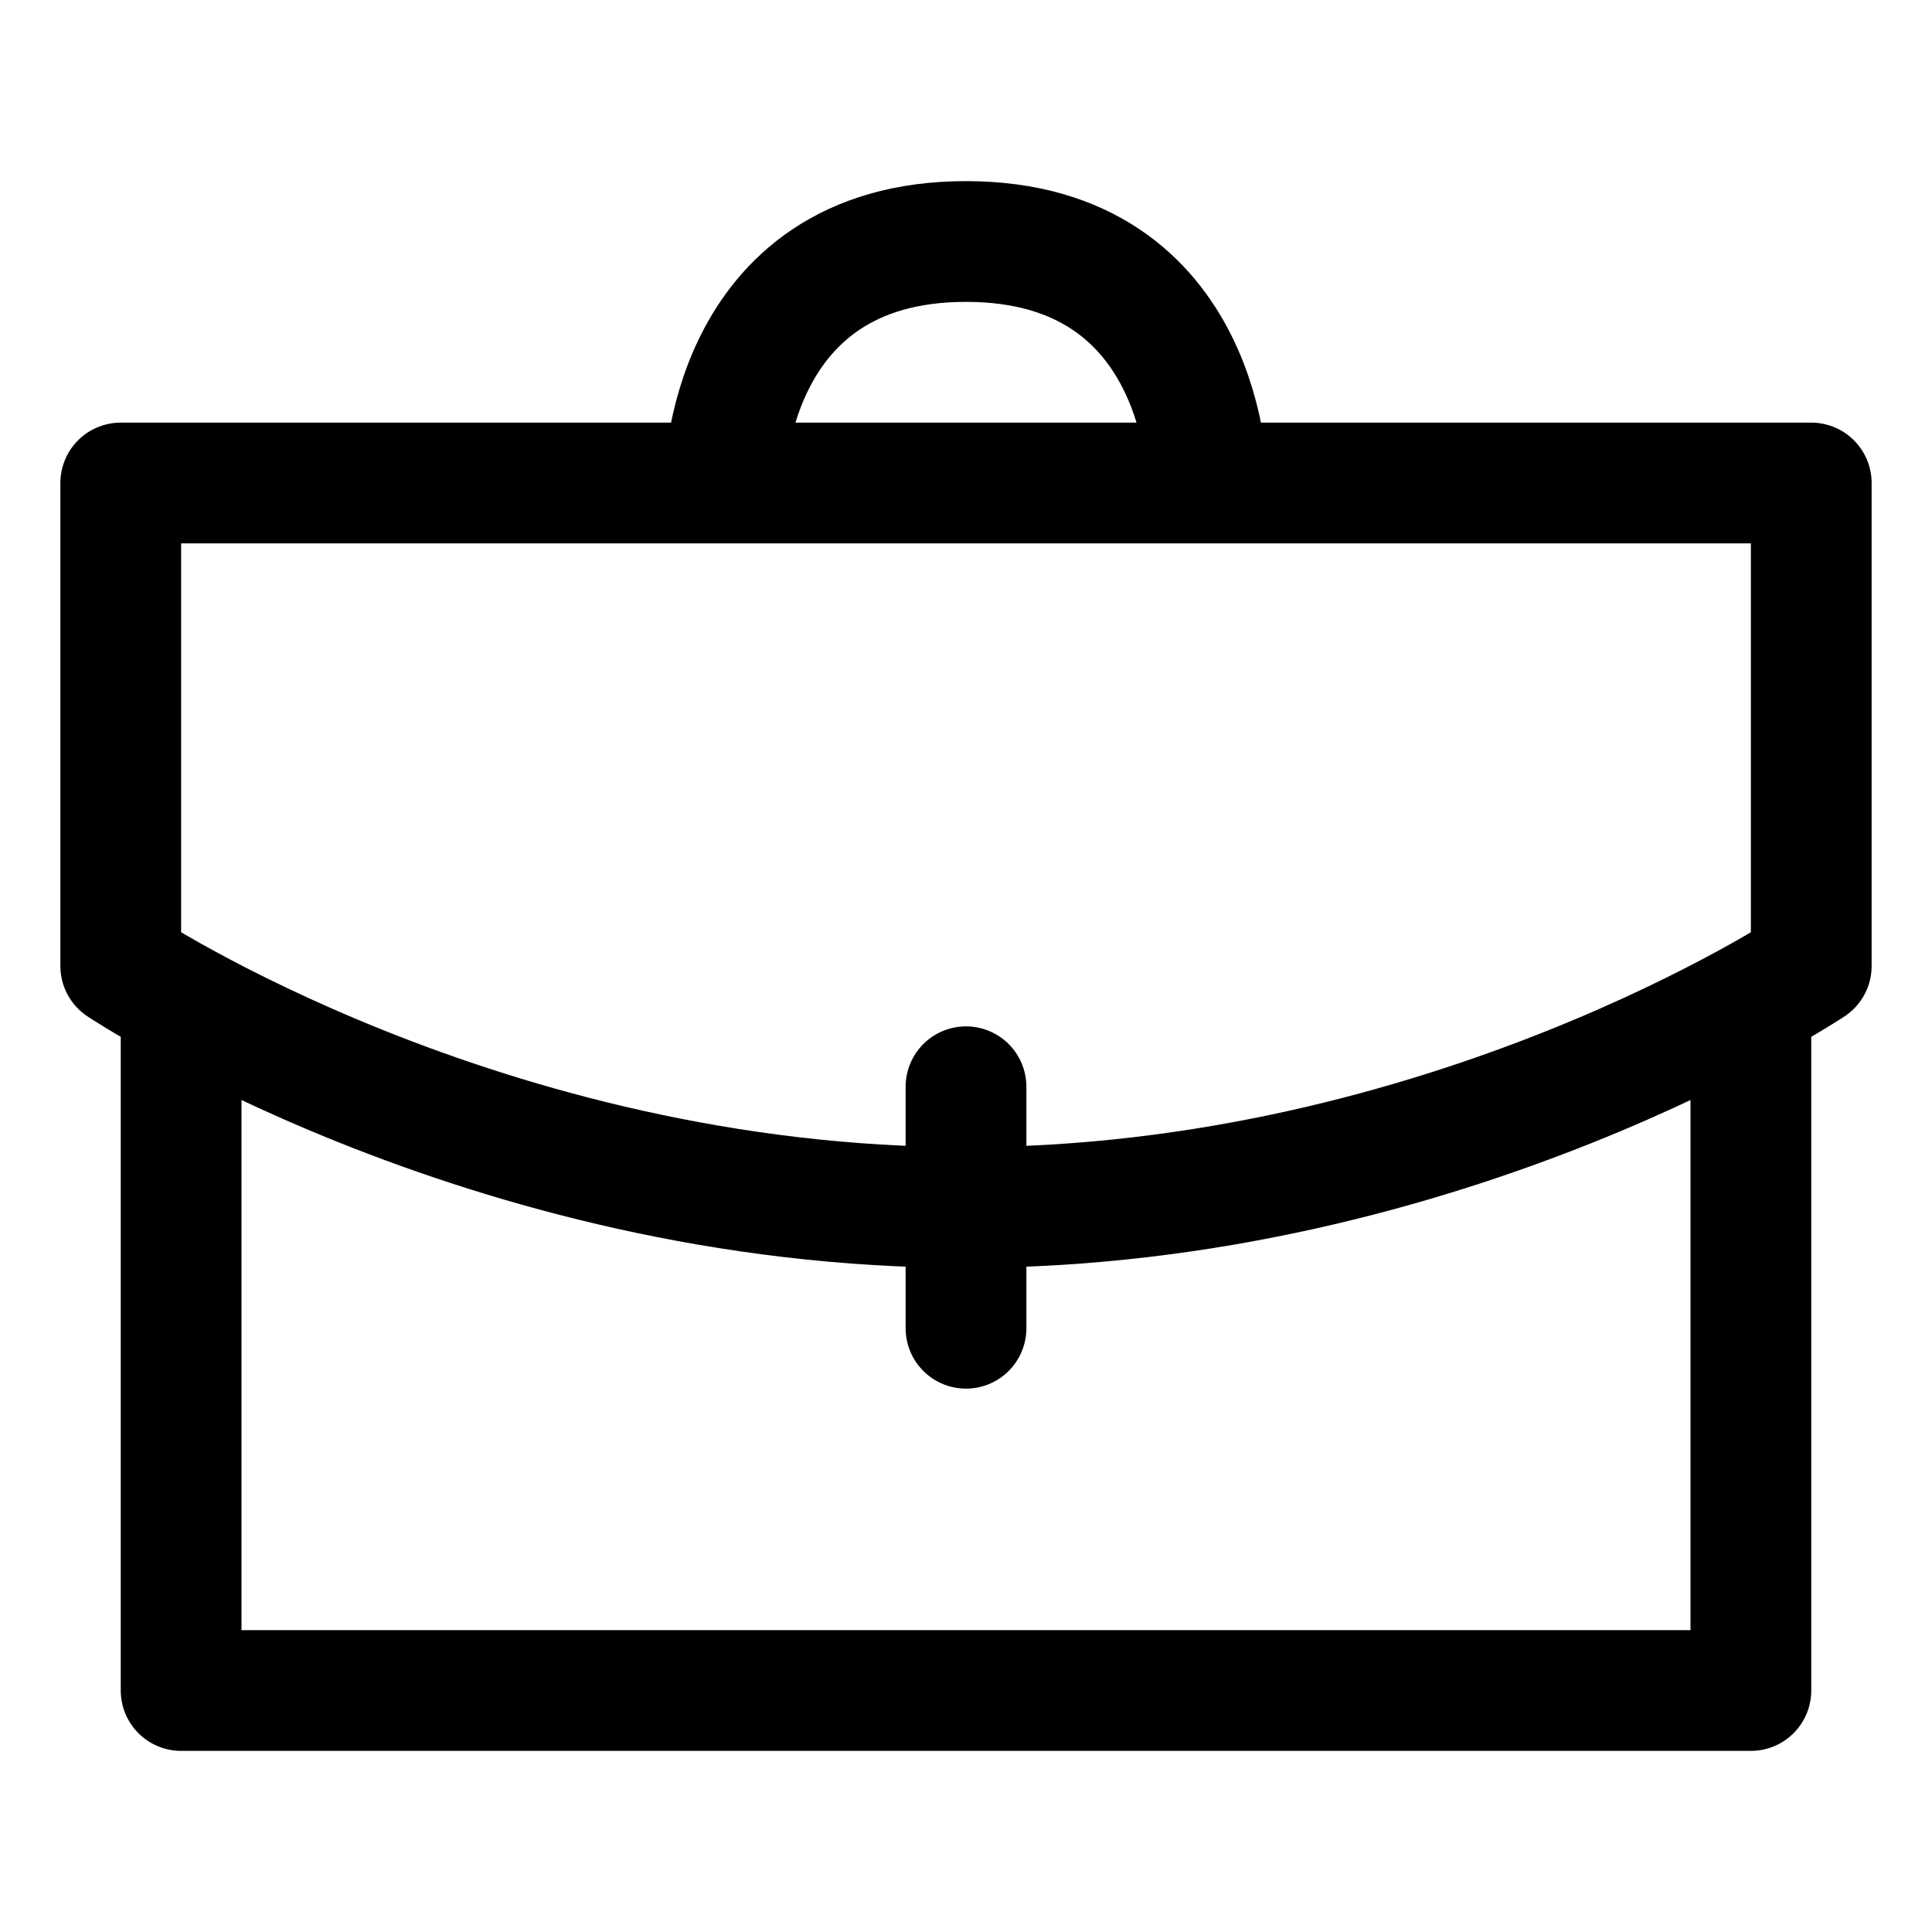
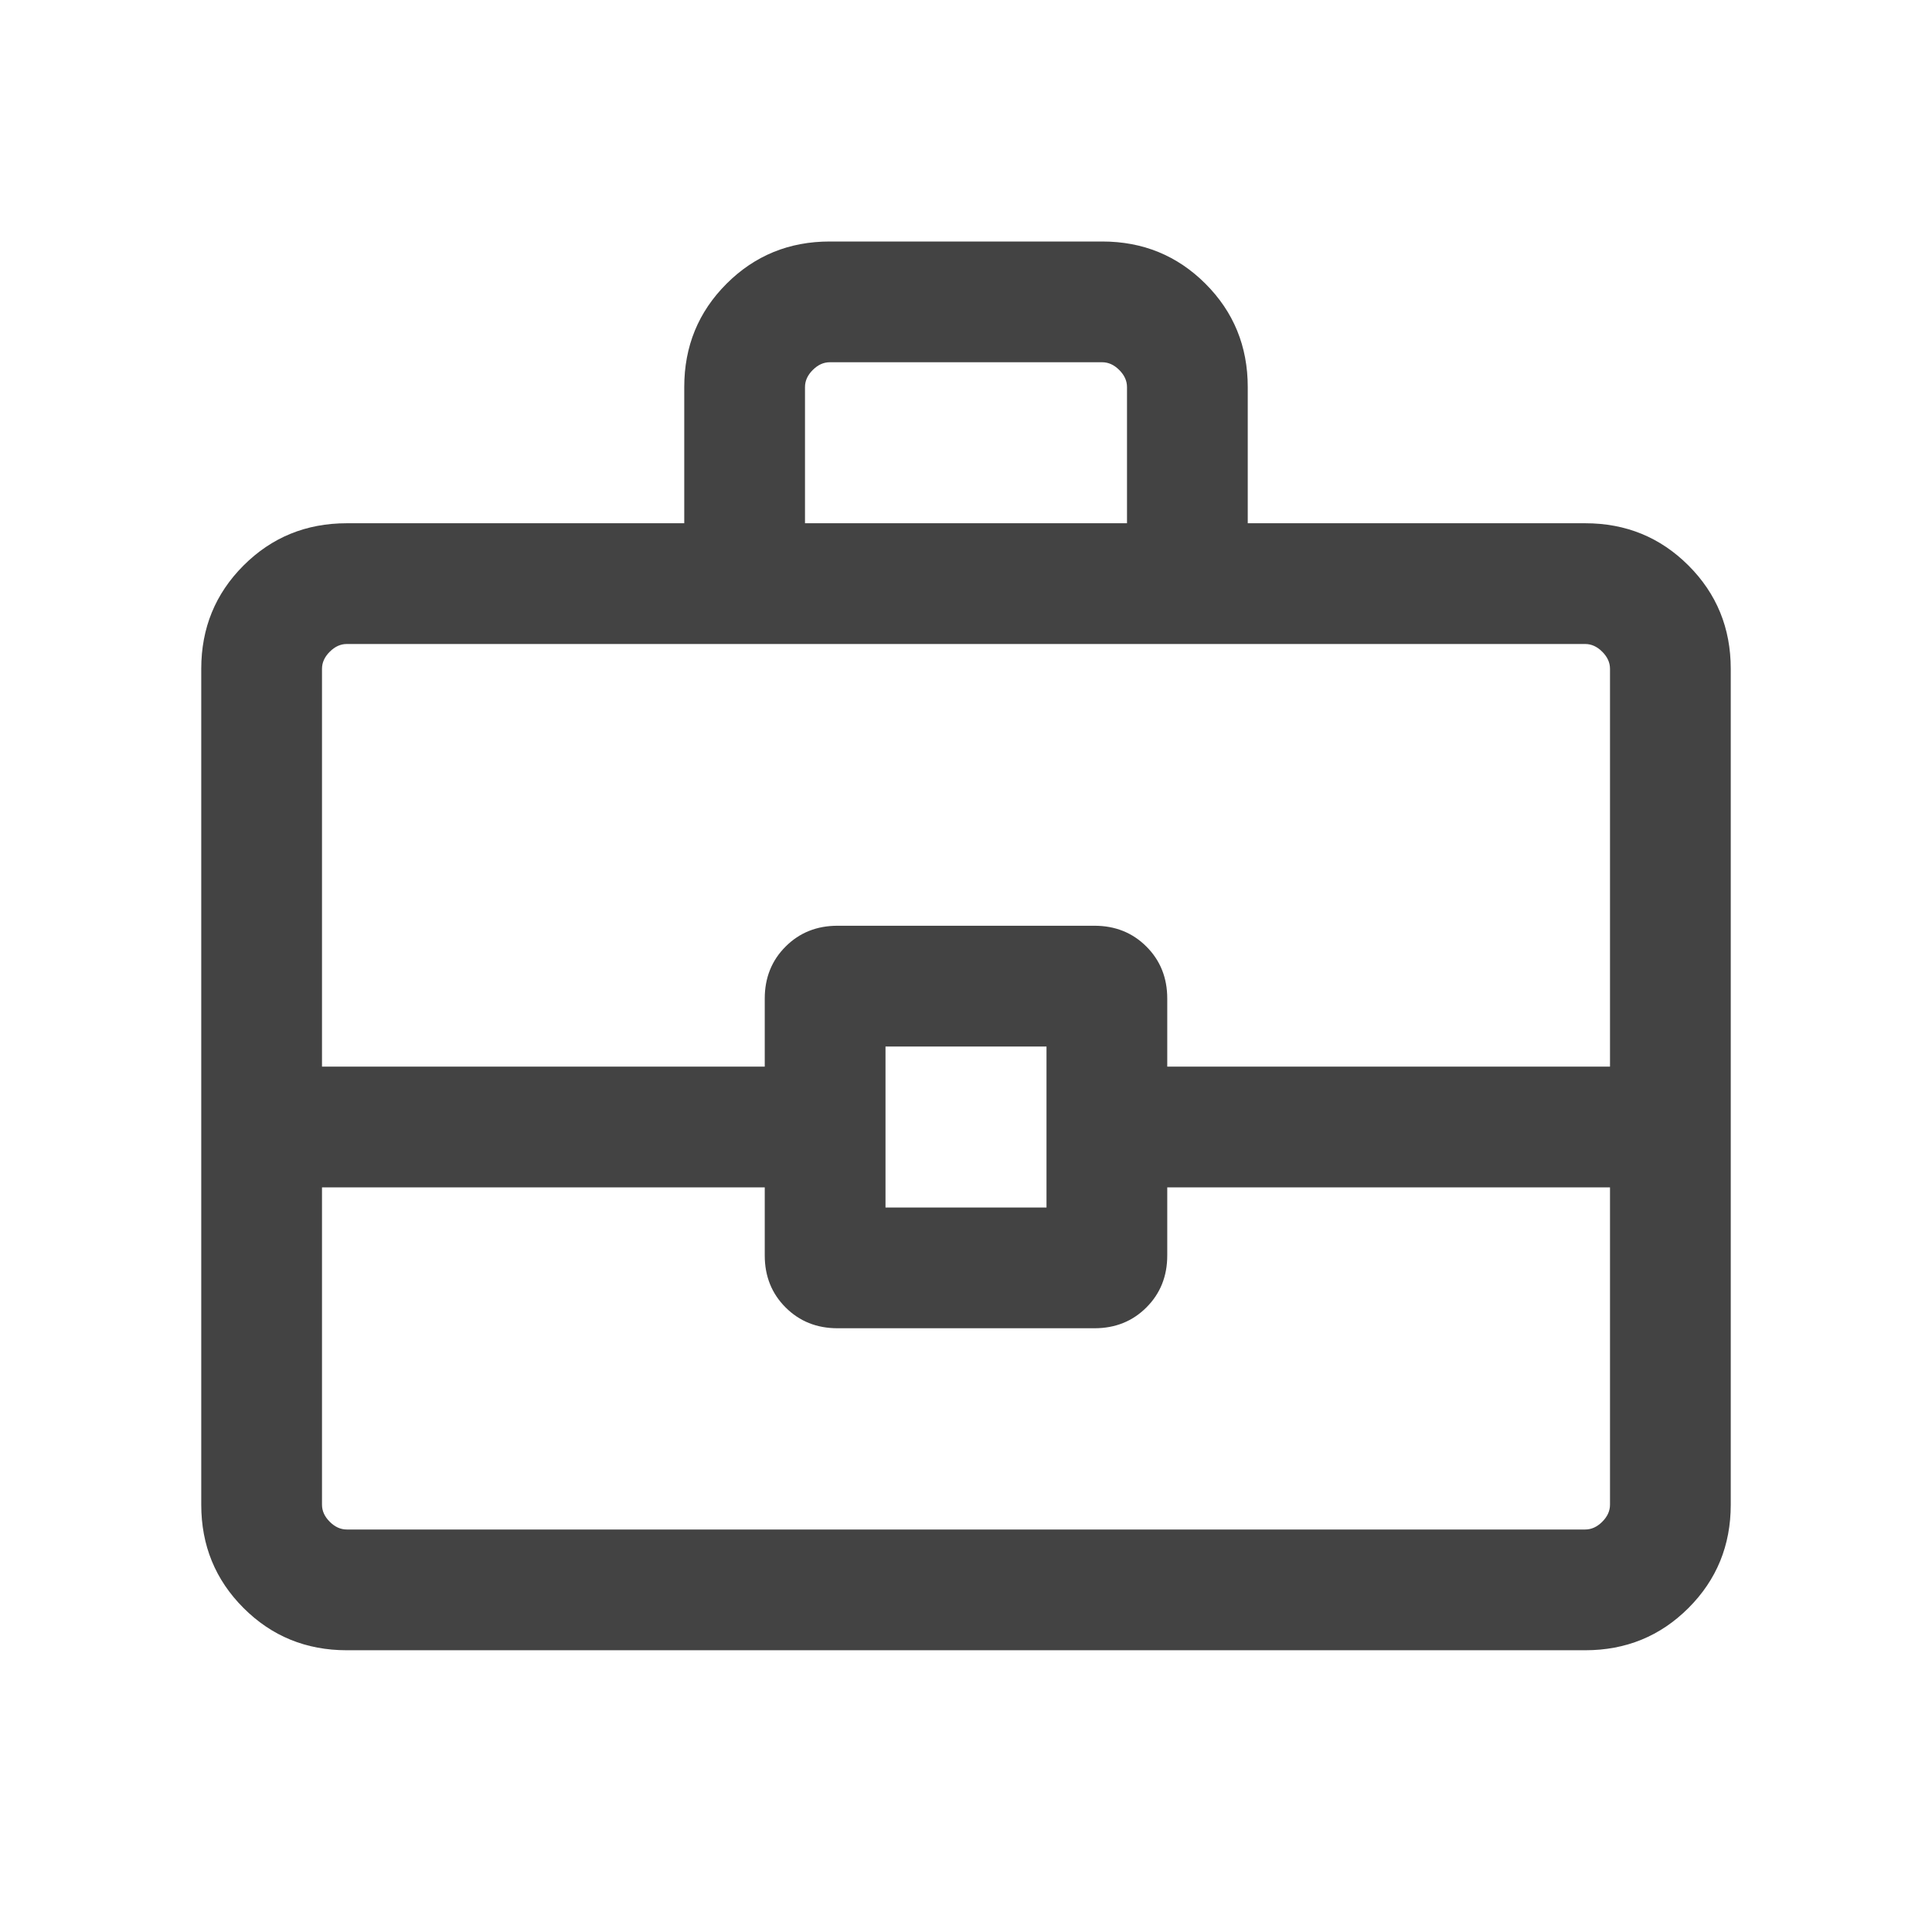
- <svg xmlns="http://www.w3.org/2000/svg" width="800px" height="800px" viewBox="0 0 32 32" id="i-portfolio" fill="none" stroke="currentcolor" stroke-linecap="round" stroke-linejoin="round" stroke-width="2">
-   <path d="M29 17 L29 28 3 28 3 17 M2 8 L30 8 30 16 C30 16 24 20 16 20 8 20 2 16 2 16 L2 8 Z M16 22 L16 18 M20 8 C20 8 20 4 16 4 12 4 12 8 12 8" />
+ <svg xmlns="http://www.w3.org/2000/svg" height="24px" viewBox="0 -960 960 960" width="24px" fill="#434343">
+   <path d="M172.31-140Q142-140 121-161q-21-21-21-51.31v-415.38Q100-658 121-679q21-21 51.31-21H340v-67.69Q340-798 361-819q21-21 51.31-21h135.38Q578-840 599-819q21 21 21 51.31V-700h167.69Q818-700 839-679q21 21 21 51.31v415.38Q860-182 839-161q-21 21-51.31 21H172.31ZM400-700h160v-67.69q0-4.62-3.85-8.46-3.84-3.85-8.46-3.85H412.31q-4.62 0-8.46 3.85-3.85 3.84-3.85 8.46V-700Zm400 330H580v33.84q0 15.47-10.35 25.81Q559.31-300 543.84-300H416.16q-15.47 0-25.81-10.35Q380-320.69 380-336.16V-370H160v157.69q0 4.62 3.85 8.46 3.84 3.85 8.46 3.85h615.38q4.62 0 8.46-3.85 3.85-3.84 3.85-8.46V-370Zm-360 10h80v-80h-80v80Zm-280-70h220v-33.84q0-15.47 10.35-25.81Q400.69-500 416.16-500h127.68q15.47 0 25.81 10.35Q580-479.31 580-463.84V-430h220v-197.69q0-4.62-3.85-8.46-3.84-3.85-8.46-3.85H172.31q-4.62 0-8.46 3.85-3.85 3.84-3.85 8.46V-430Zm320 30Z" />
</svg>
